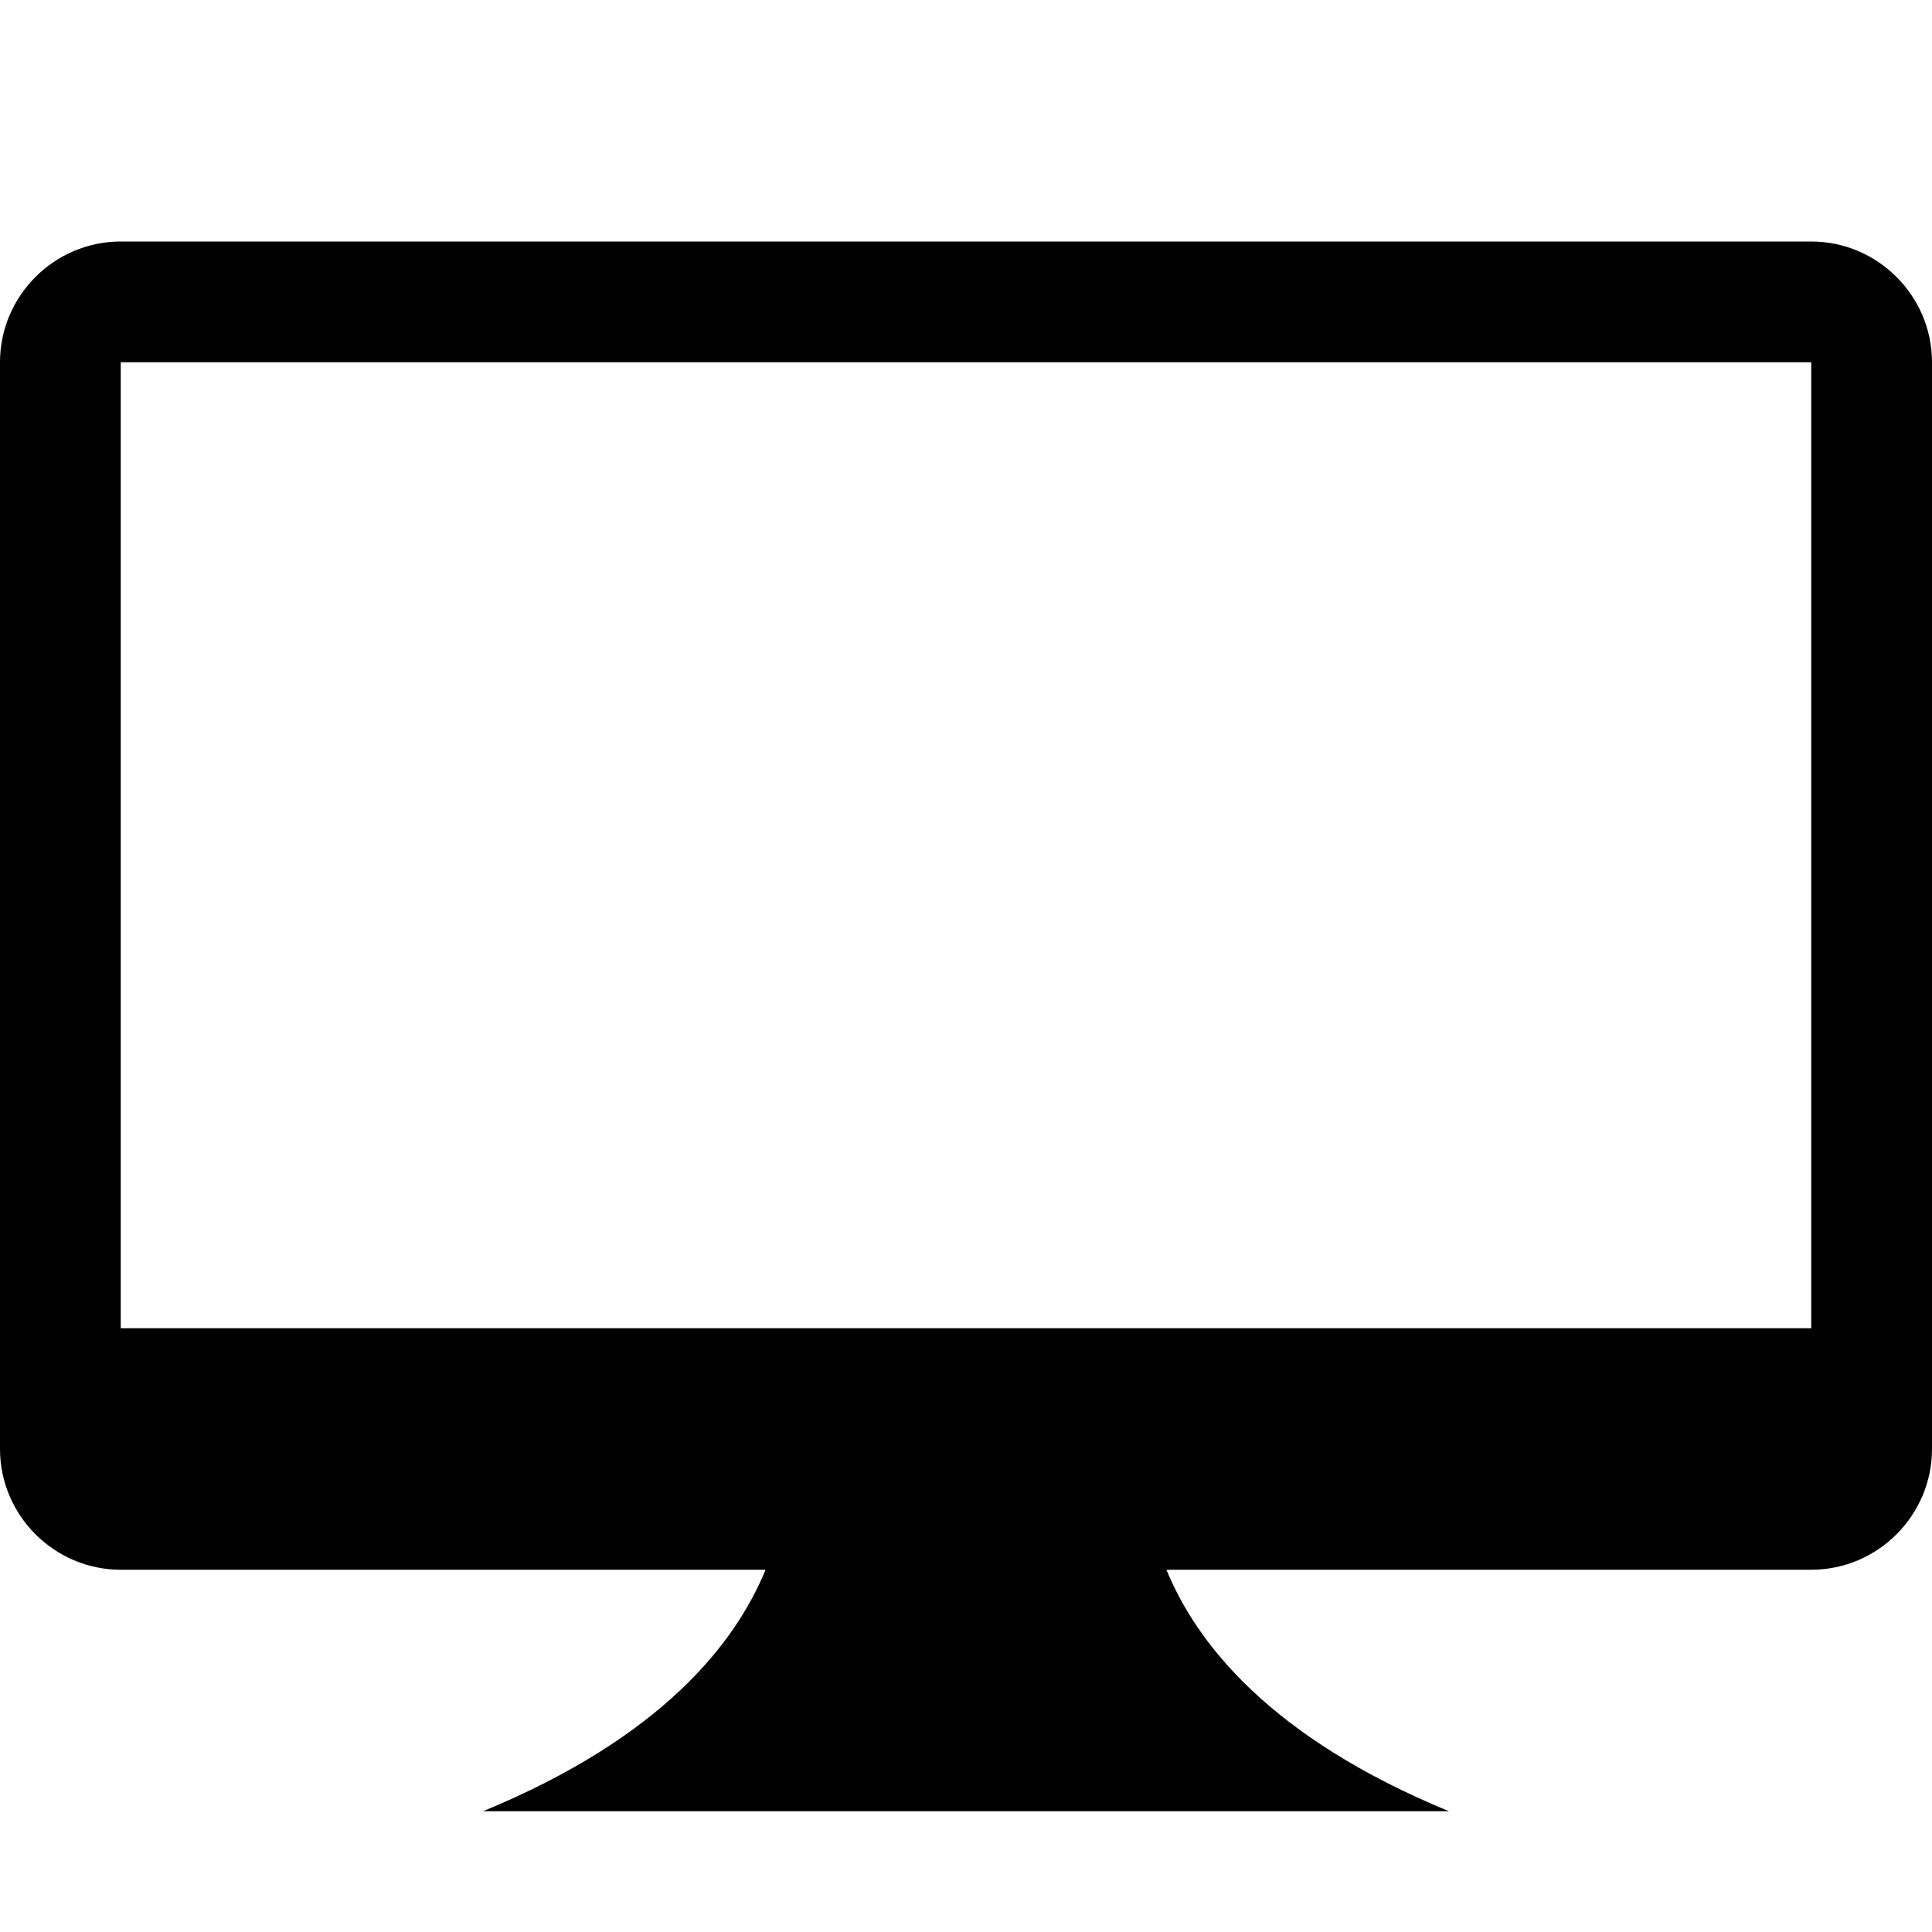
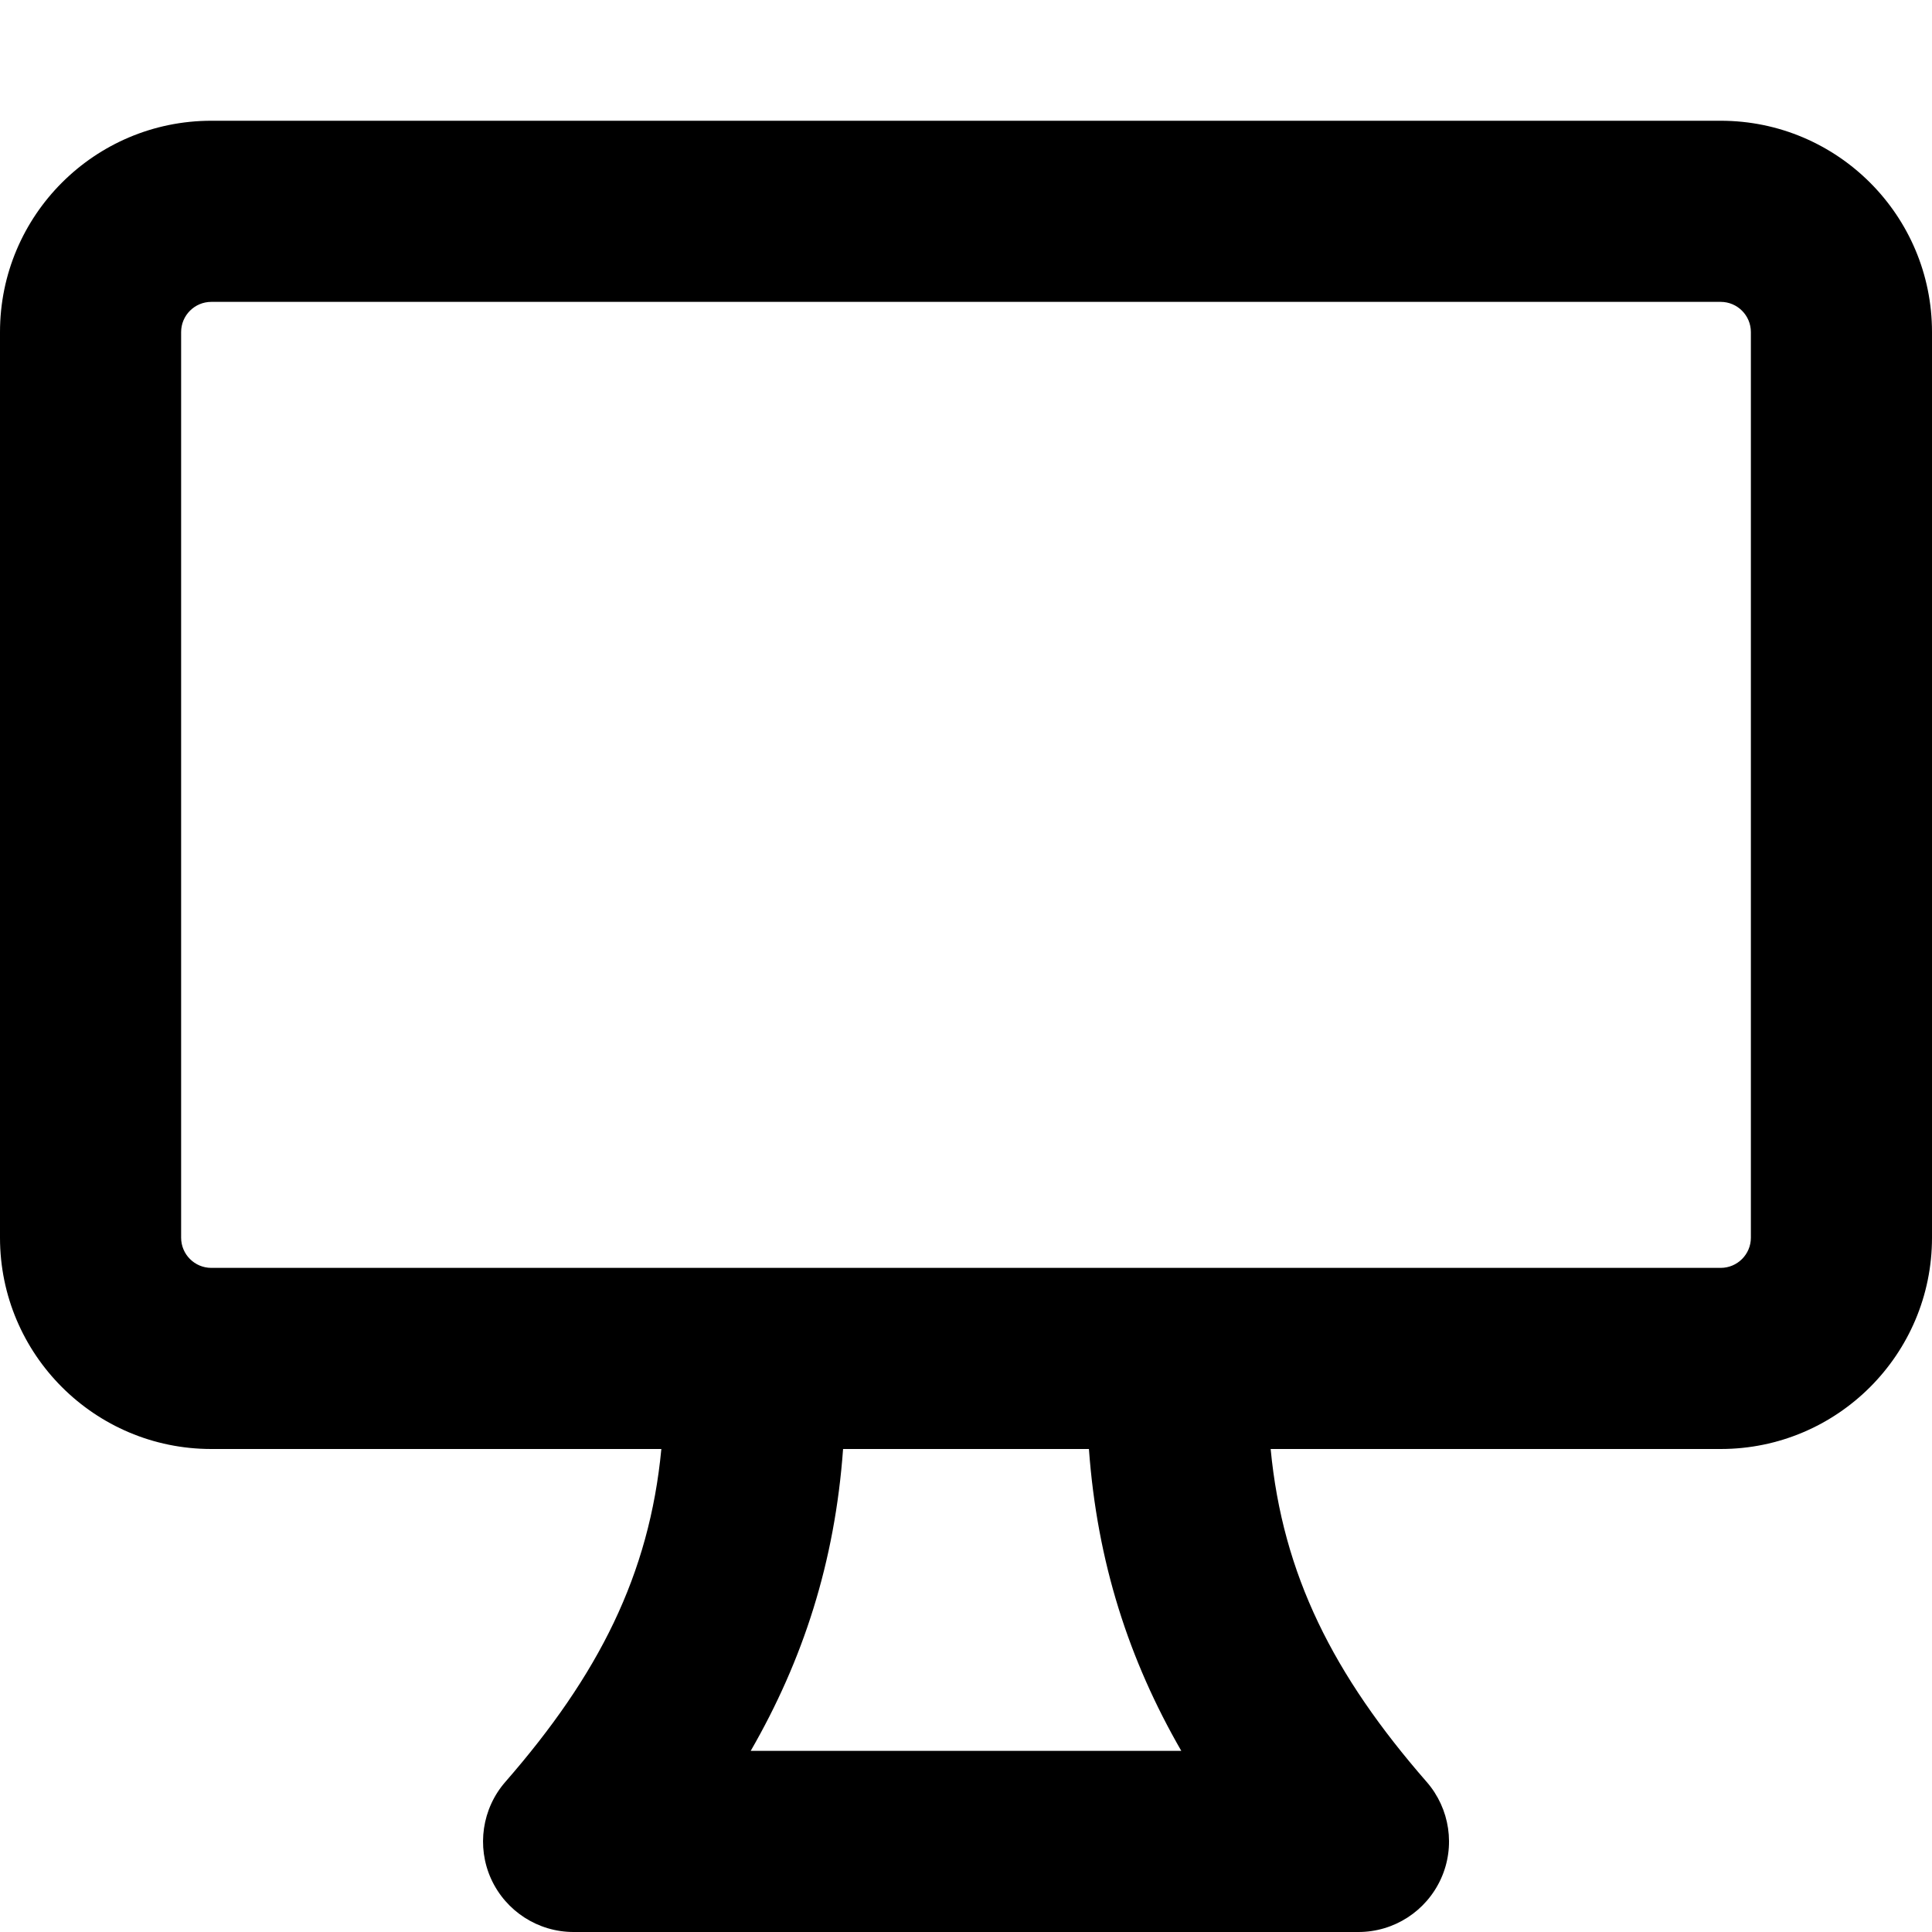
<svg xmlns="http://www.w3.org/2000/svg" width="16" height="16" viewBox="0 0 16 16">
-   <path fill-rule="evenodd" d="M15 2H1c-.55 0-1 .45-1 1v9c0 .55.45 1 1 1h5.34c-.25.61-.86 1.39-2.34 2h8c-1.48-.61-2.09-1.39-2.34-2H15c.55 0 1-.45 1-1V3c0-.55-.45-1-1-1zm0 9H1V3h14v8z" />
+   <path fill-rule="evenodd" clip-rule="evenodd" d="M1.75 2.5H14.25C14.388 2.5 14.5 2.612 14.5 2.75V10.25C14.5 10.388 14.388 10.5 14.25 10.5H1.75C1.612 10.5 1.5 10.388 1.5 10.25V2.75C1.5 2.612 1.612 2.5 1.75 2.5ZM14.25 1H1.75C0.784 1 0 1.784 0 2.75V10.25C0 11.216 0.784 12 1.75 12H5.477C5.378 13.041 4.957 13.872 4.185 14.757C3.992 14.978 3.946 15.293 4.067 15.56C4.189 15.828 4.456 16 4.75 16H11.25C11.544 16 11.811 15.828 11.933 15.56C12.055 15.293 12.008 14.978 11.815 14.757C11.043 13.872 10.622 13.041 10.523 12H14.25C15.216 12 16 11.216 16 10.25V2.75C16 1.784 15.216 1 14.25 1ZM9.018 12H6.982C6.914 12.938 6.651 13.747 6.217 14.5H9.783C9.349 13.747 9.086 12.938 9.018 12Z" />
</svg>
